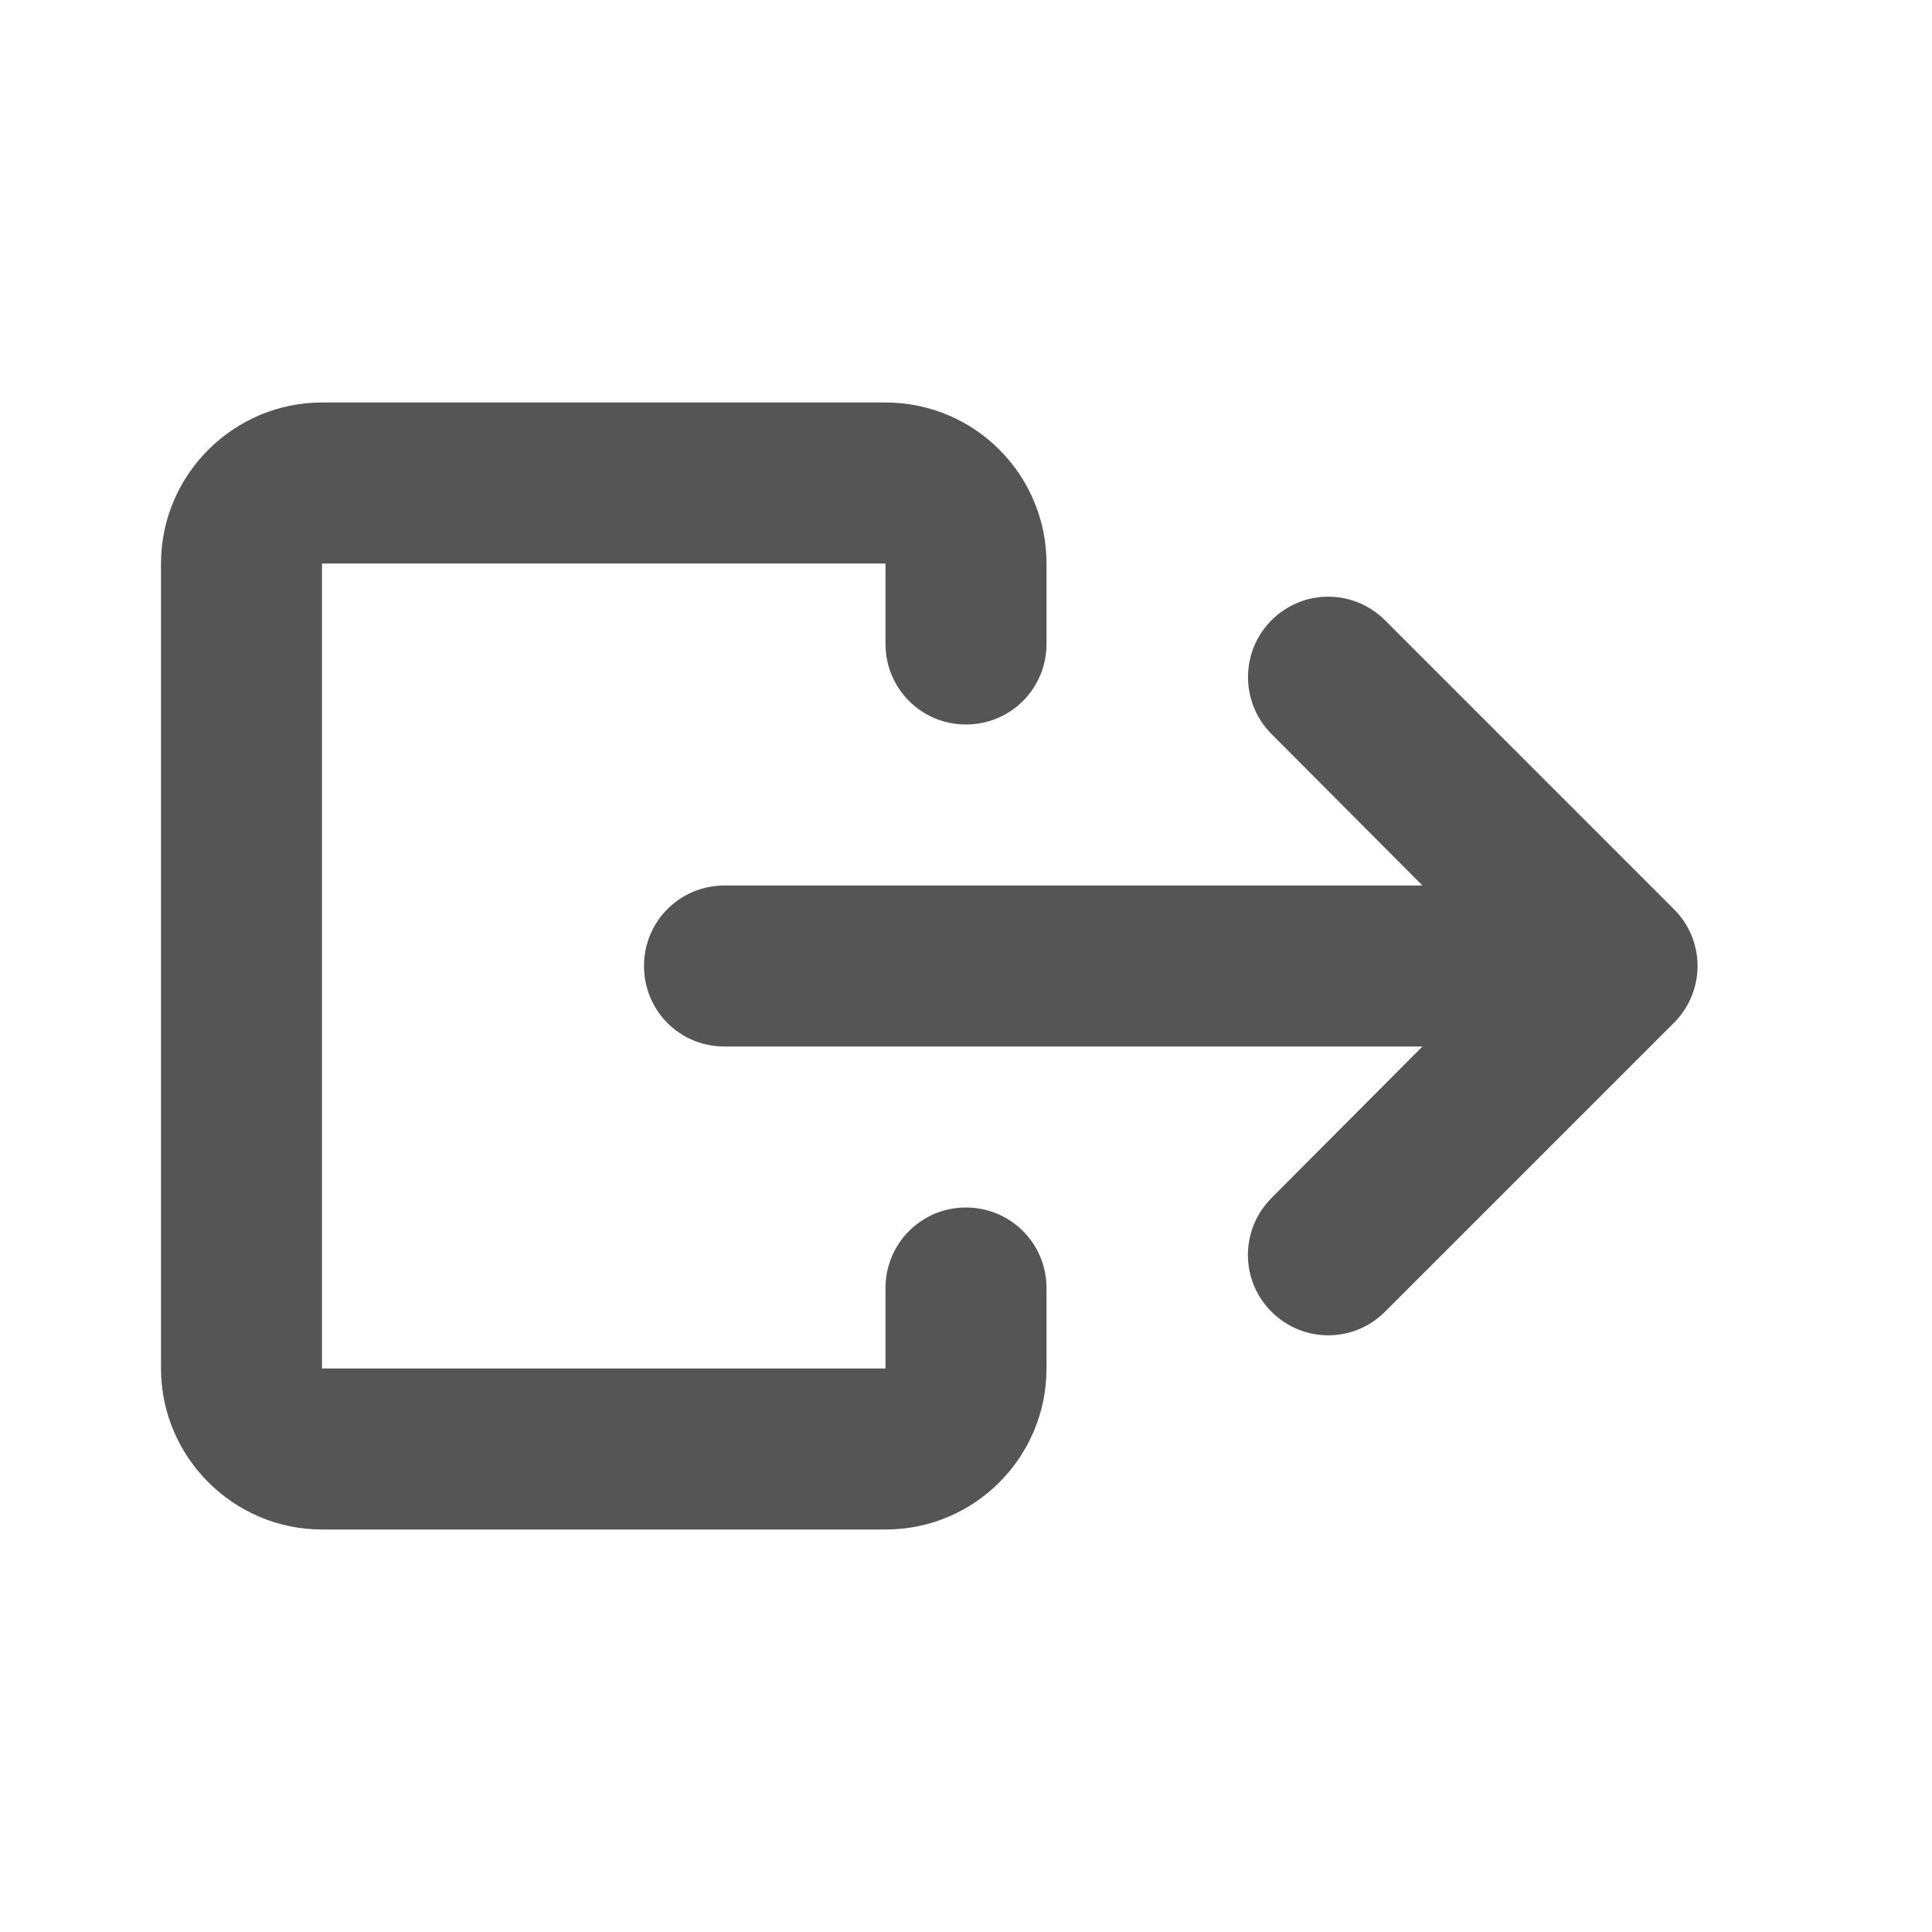
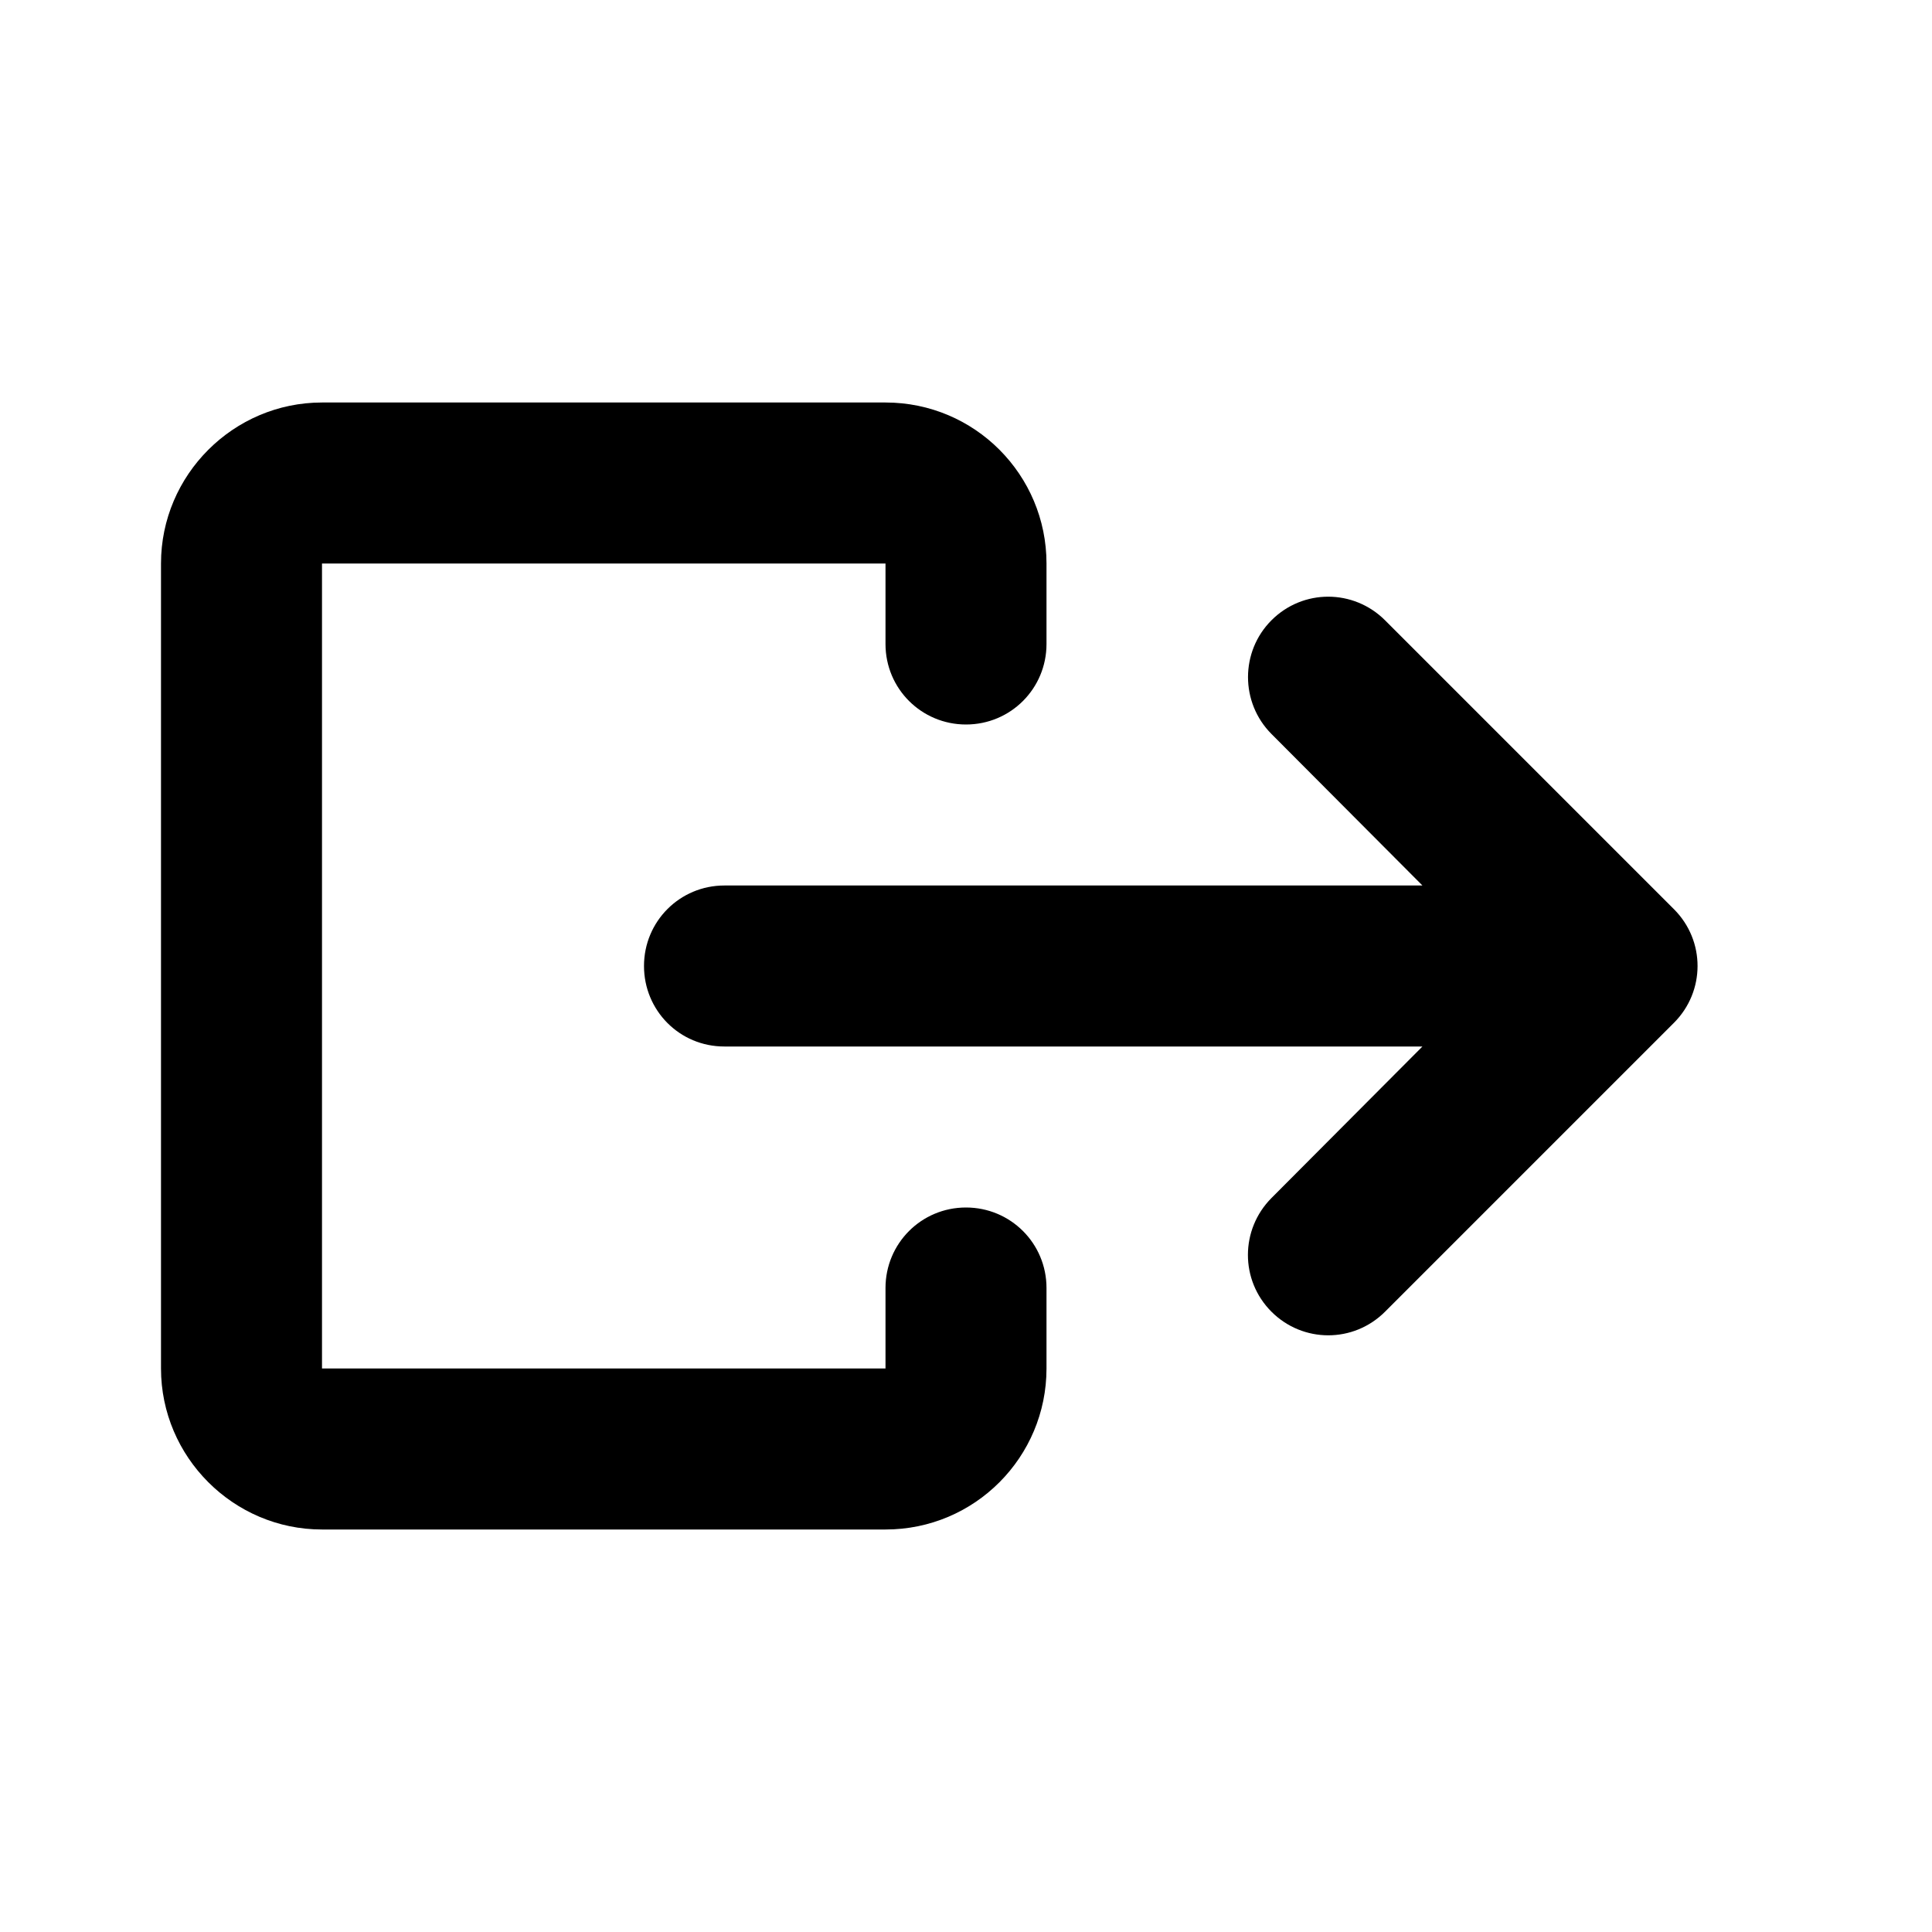
<svg xmlns="http://www.w3.org/2000/svg" version="1.1" width="24" height="24" viewBox="0 0 24 24">
-   <path fill="#555" d="M15.795 16.295c0.389 0.389 1.018 0.392 1.411-0.001l3.588-3.588c0.39-0.39 0.393-1.019 0-1.412l-3.588-3.588c-0.39-0.39-1.019-0.393-1.411-0.001v0c-0.389 0.389-0.389 1.023 0 1.413l1.875 1.882h-8.672c-0.551 0-0.998 0.444-0.998 1v0c0 0.552 0.441 1 0.998 1h8.672l-1.875 1.882c-0.389 0.391-0.392 1.021 0 1.413v0zM11 5c1.11 0 2 0.9 2 2v1c0 0.552-0.444 1-1 1v0c-0.552 0-1-0.444-1-1v-1h-7v10h7v-1c0-0.552 0.444-1 1-1v0c0.552 0 1 0.444 1 1v1c0 1.1-0.89 2-2 2h-7c-1.1 0-2-0.9-2-2v-10c0-1.1 0.9-2 2-2h7z" />
+   <path d="M15.795 16.295c0.389 0.389 1.018 0.392 1.411-0.001l3.588-3.588c0.39-0.39 0.393-1.019 0-1.412l-3.588-3.588c-0.39-0.39-1.019-0.393-1.411-0.001v0c-0.389 0.389-0.389 1.023 0 1.413l1.875 1.882h-8.672c-0.551 0-0.998 0.444-0.998 1v0c0 0.552 0.441 1 0.998 1h8.672l-1.875 1.882c-0.389 0.391-0.392 1.021 0 1.413v0zM11 5c1.11 0 2 0.9 2 2v1c0 0.552-0.444 1-1 1v0c-0.552 0-1-0.444-1-1v-1h-7v10h7v-1c0-0.552 0.444-1 1-1v0c0.552 0 1 0.444 1 1v1c0 1.1-0.89 2-2 2h-7c-1.1 0-2-0.9-2-2v-10c0-1.1 0.9-2 2-2h7z" />
</svg>
